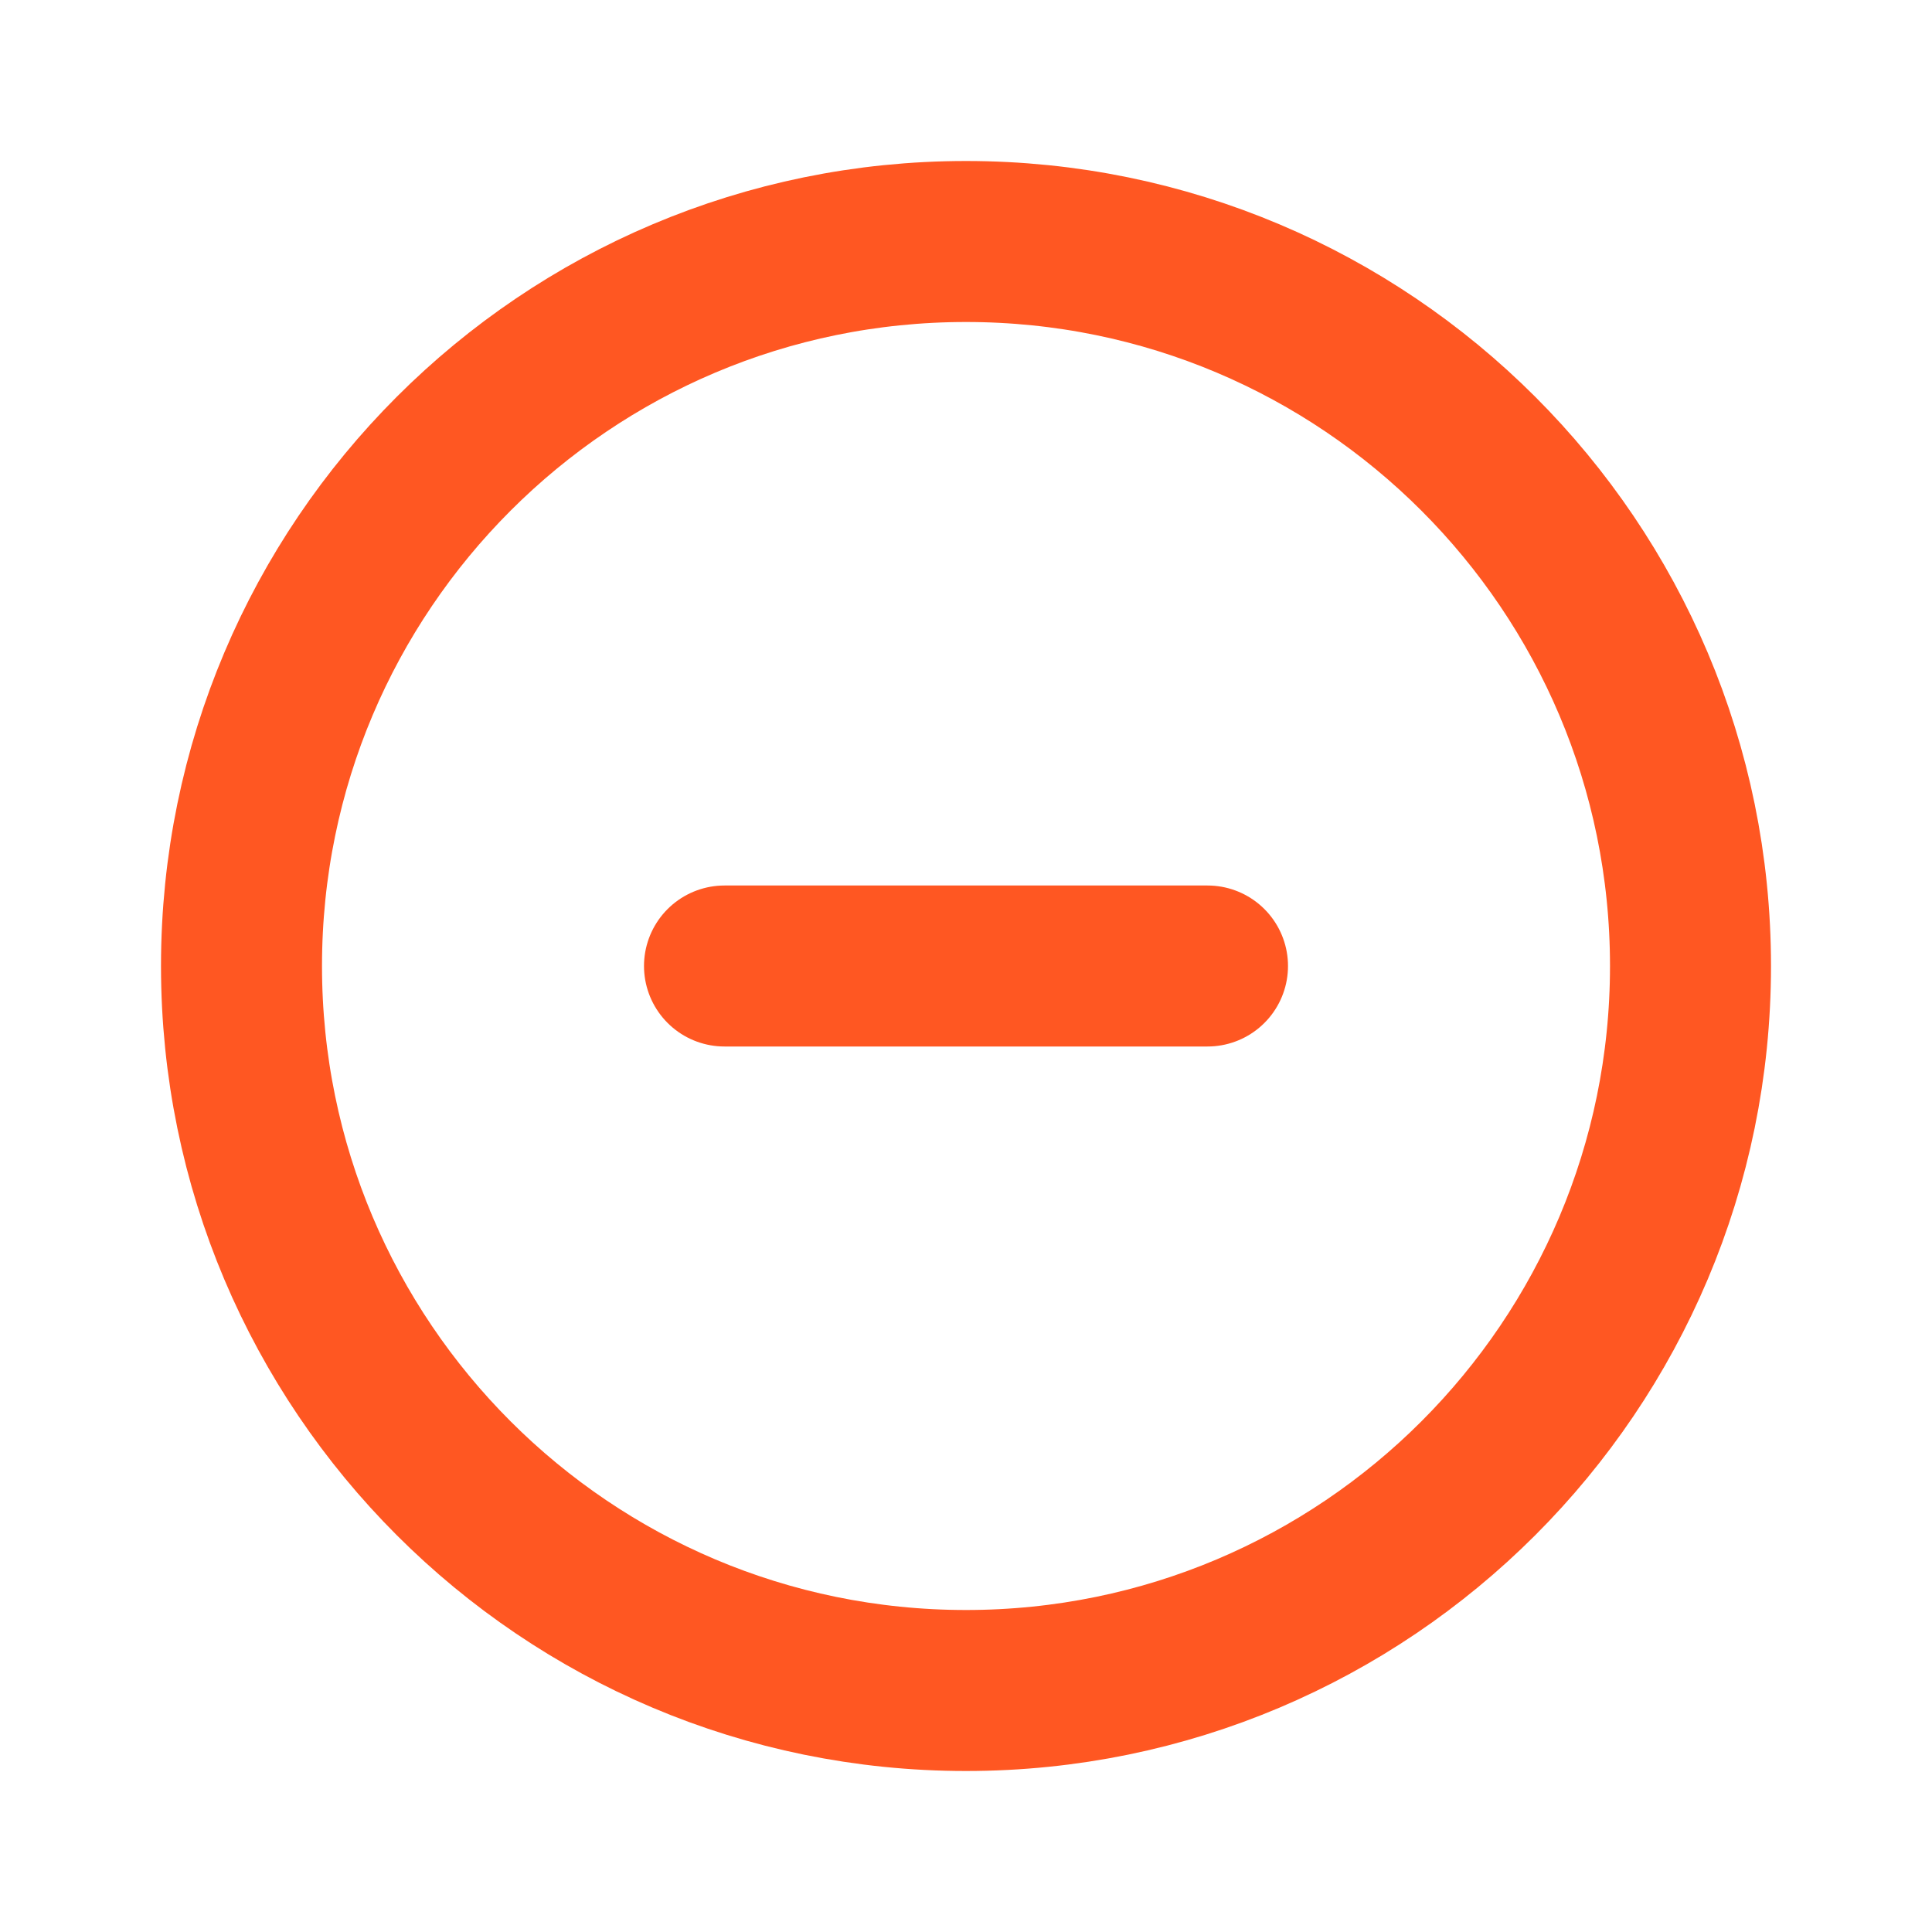
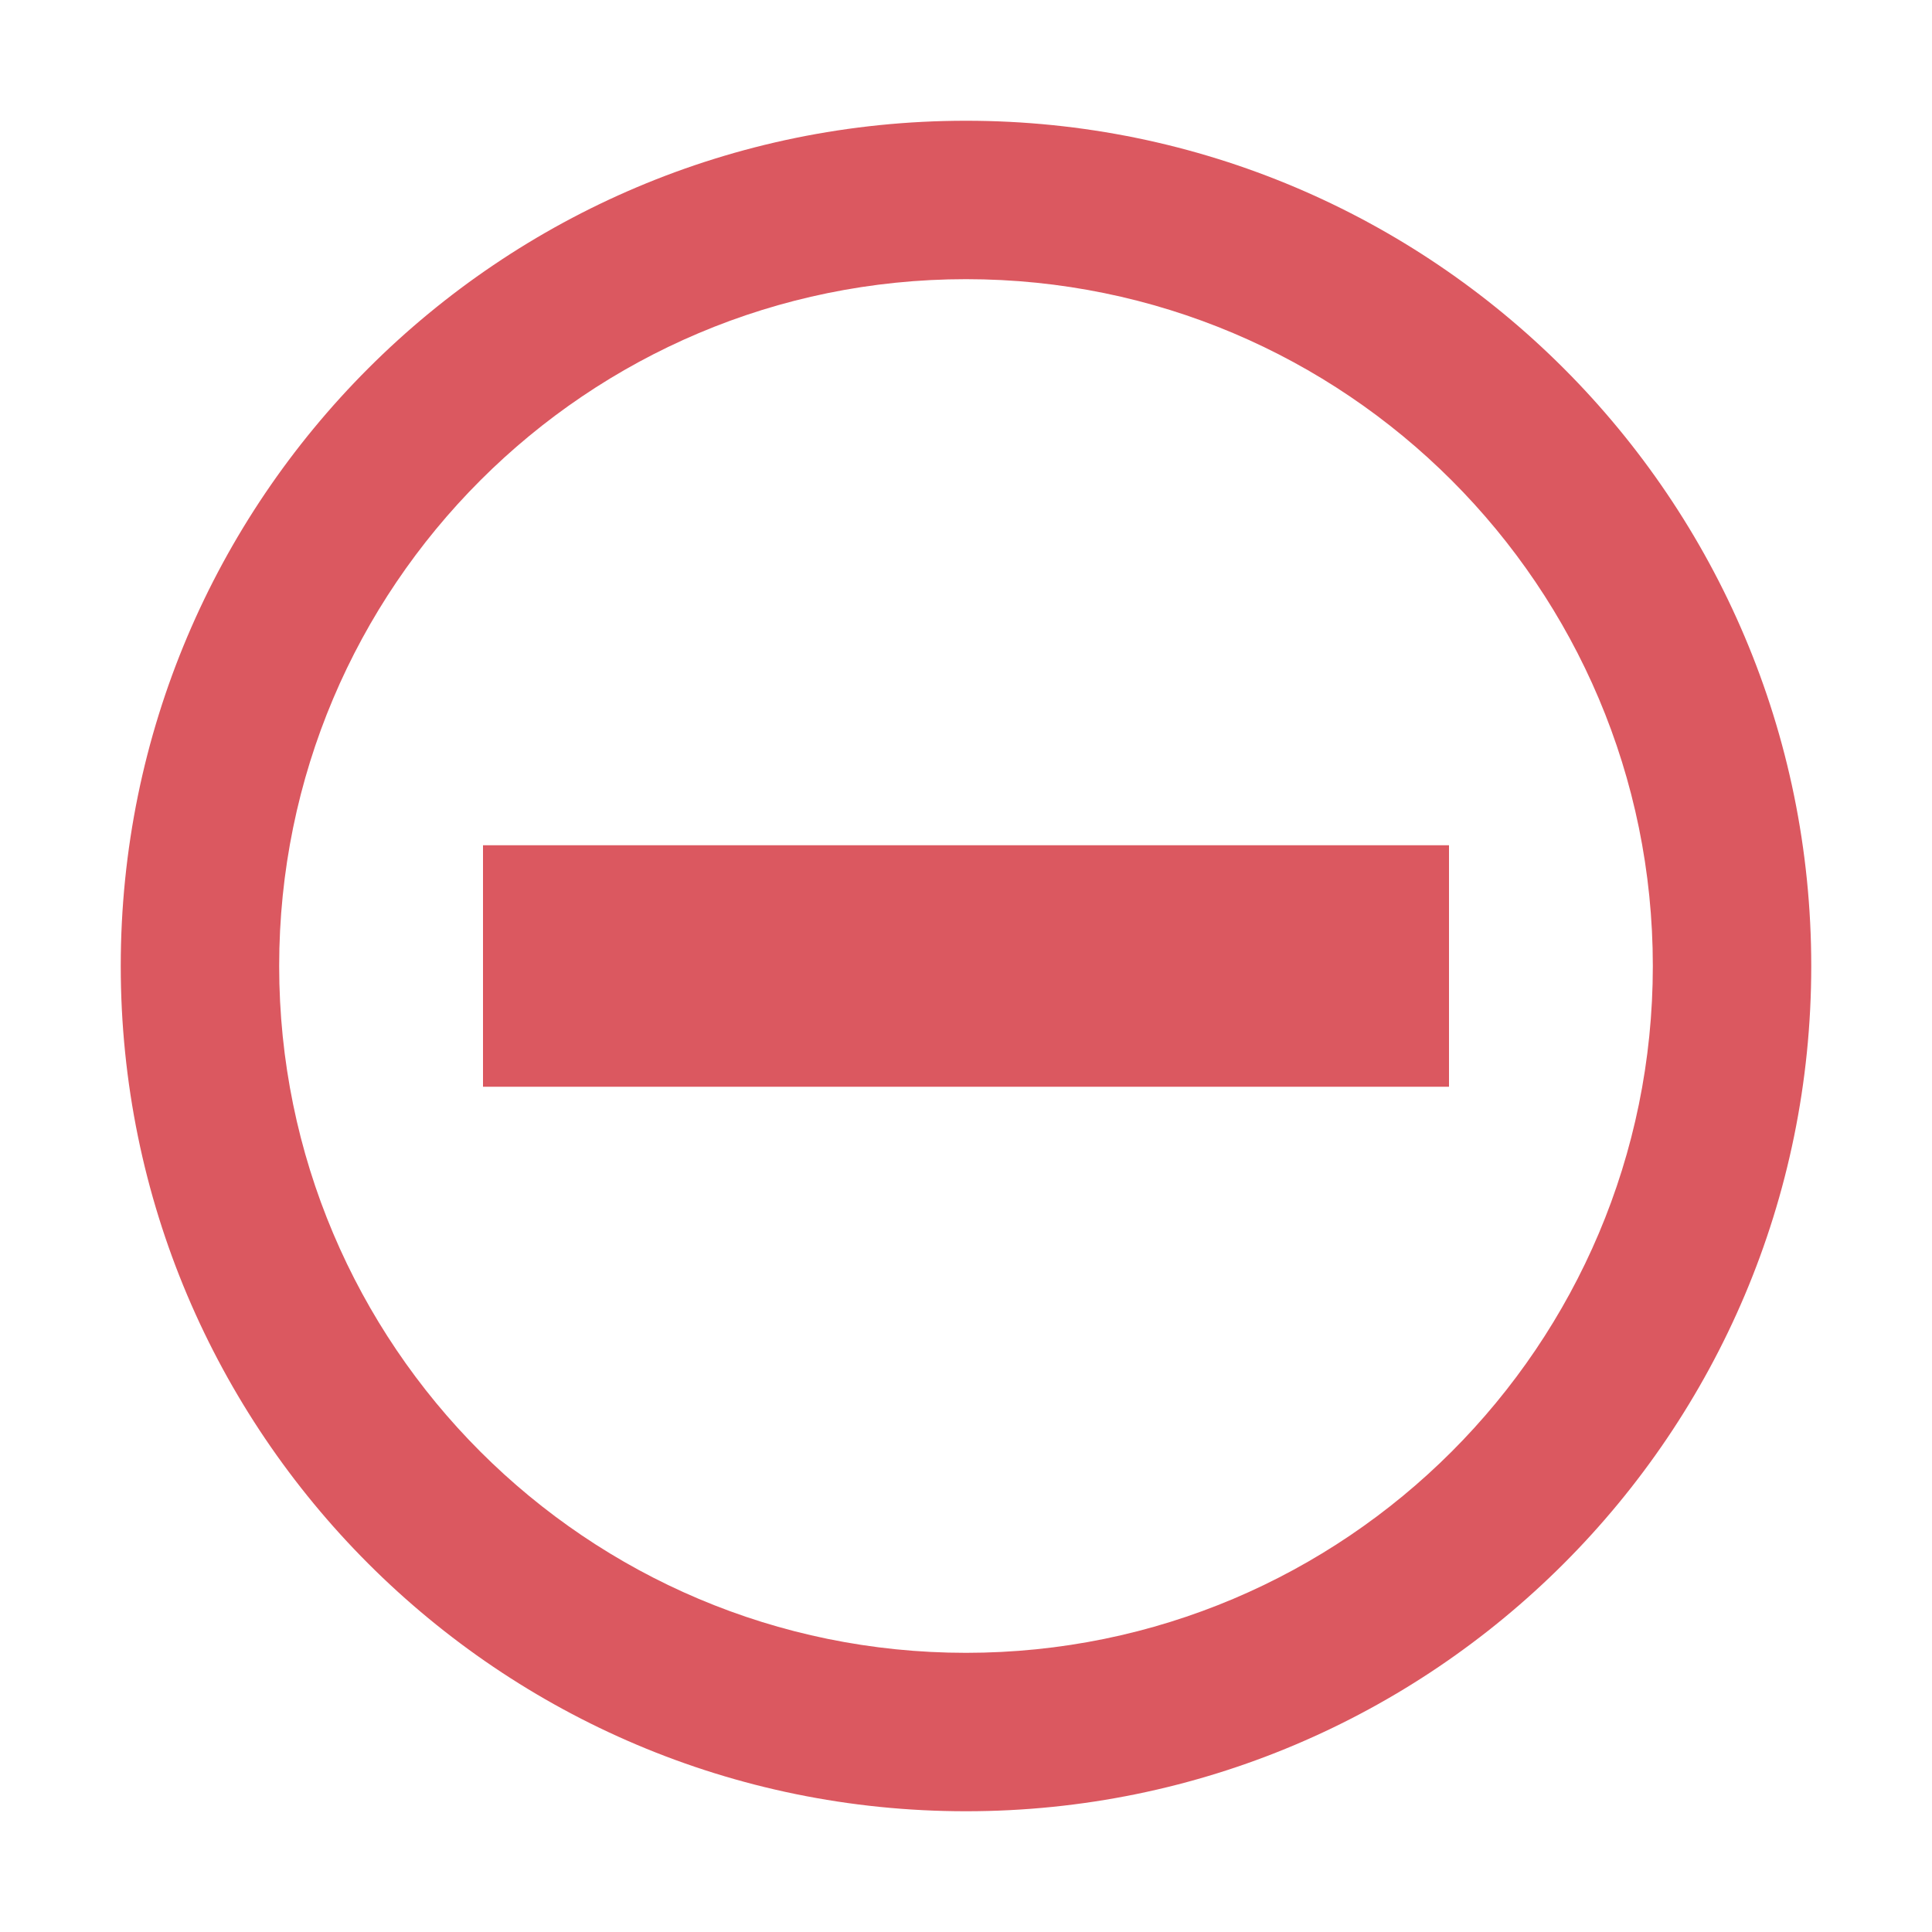
- <svg xmlns="http://www.w3.org/2000/svg" class="icon icon-tabler icon-tabler-circle-minus" width="16" height="16" viewBox="0 0 24 24" stroke-width="2" stroke="#FF5722" fill="none" stroke-linecap="round" stroke-linejoin="round">
-   <path stroke="none" d="M0 0h24v24H0z" />
-   <circle cx="12" cy="12" r="9" />
-   <line x1="9" y1="12" x2="15" y2="12" />
+ <svg xmlns="http://www.w3.org/2000/svg" width="16" height="16" viewBox="0 0 16 16">
+   <g fill="none" fill-rule="evenodd">
+     <path fill="#DB5860" d="M8,15 C4.134,15 1,11.866 1,8 C1,4.134 4.134,1 8,1 C11.866,1 15,4.134 15,8 C15,11.866 11.866,15 8,15 Z M8,13.688 C11.141,13.688 13.688,11.141 13.688,8 C13.688,4.859 11.141,2.312 8,2.312 C4.859,2.312 2.312,4.859 2.312,8 C2.312,11.141 4.859,13.688 8,13.688 Z" />
+     <rect width="8" height="2" x="4" y="7" fill="#DB5860" />
+   </g>
</svg>
